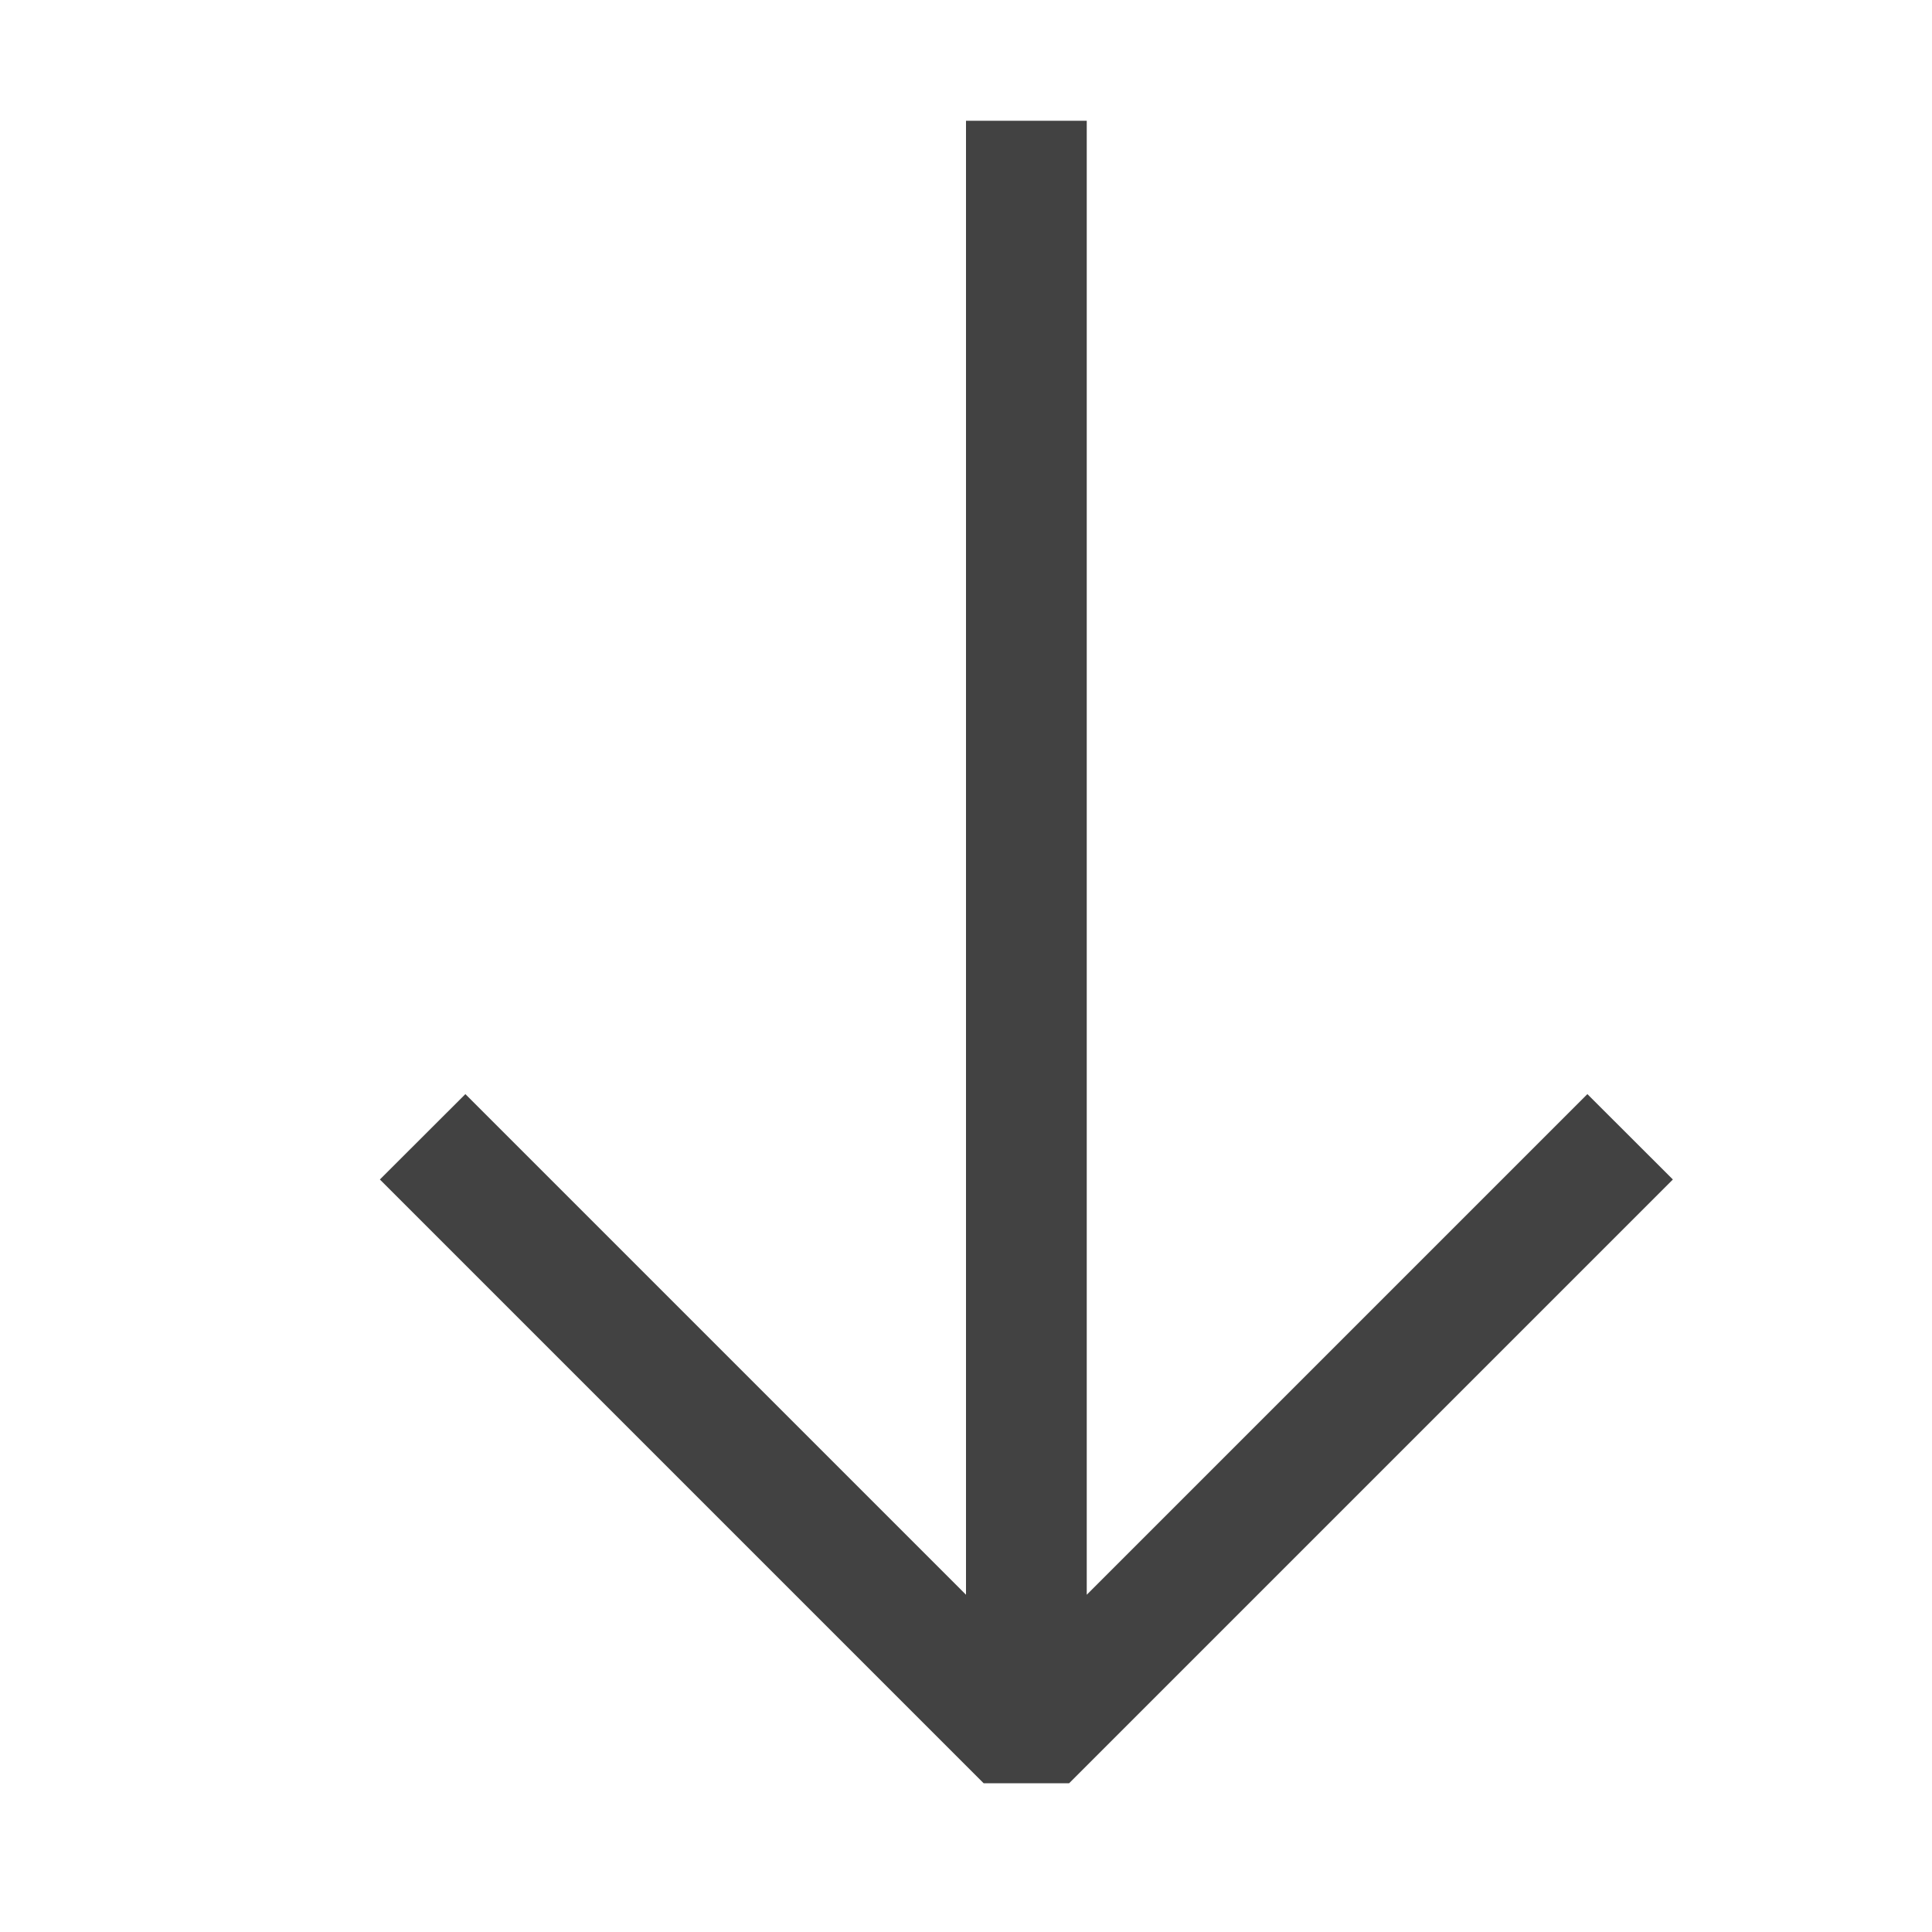
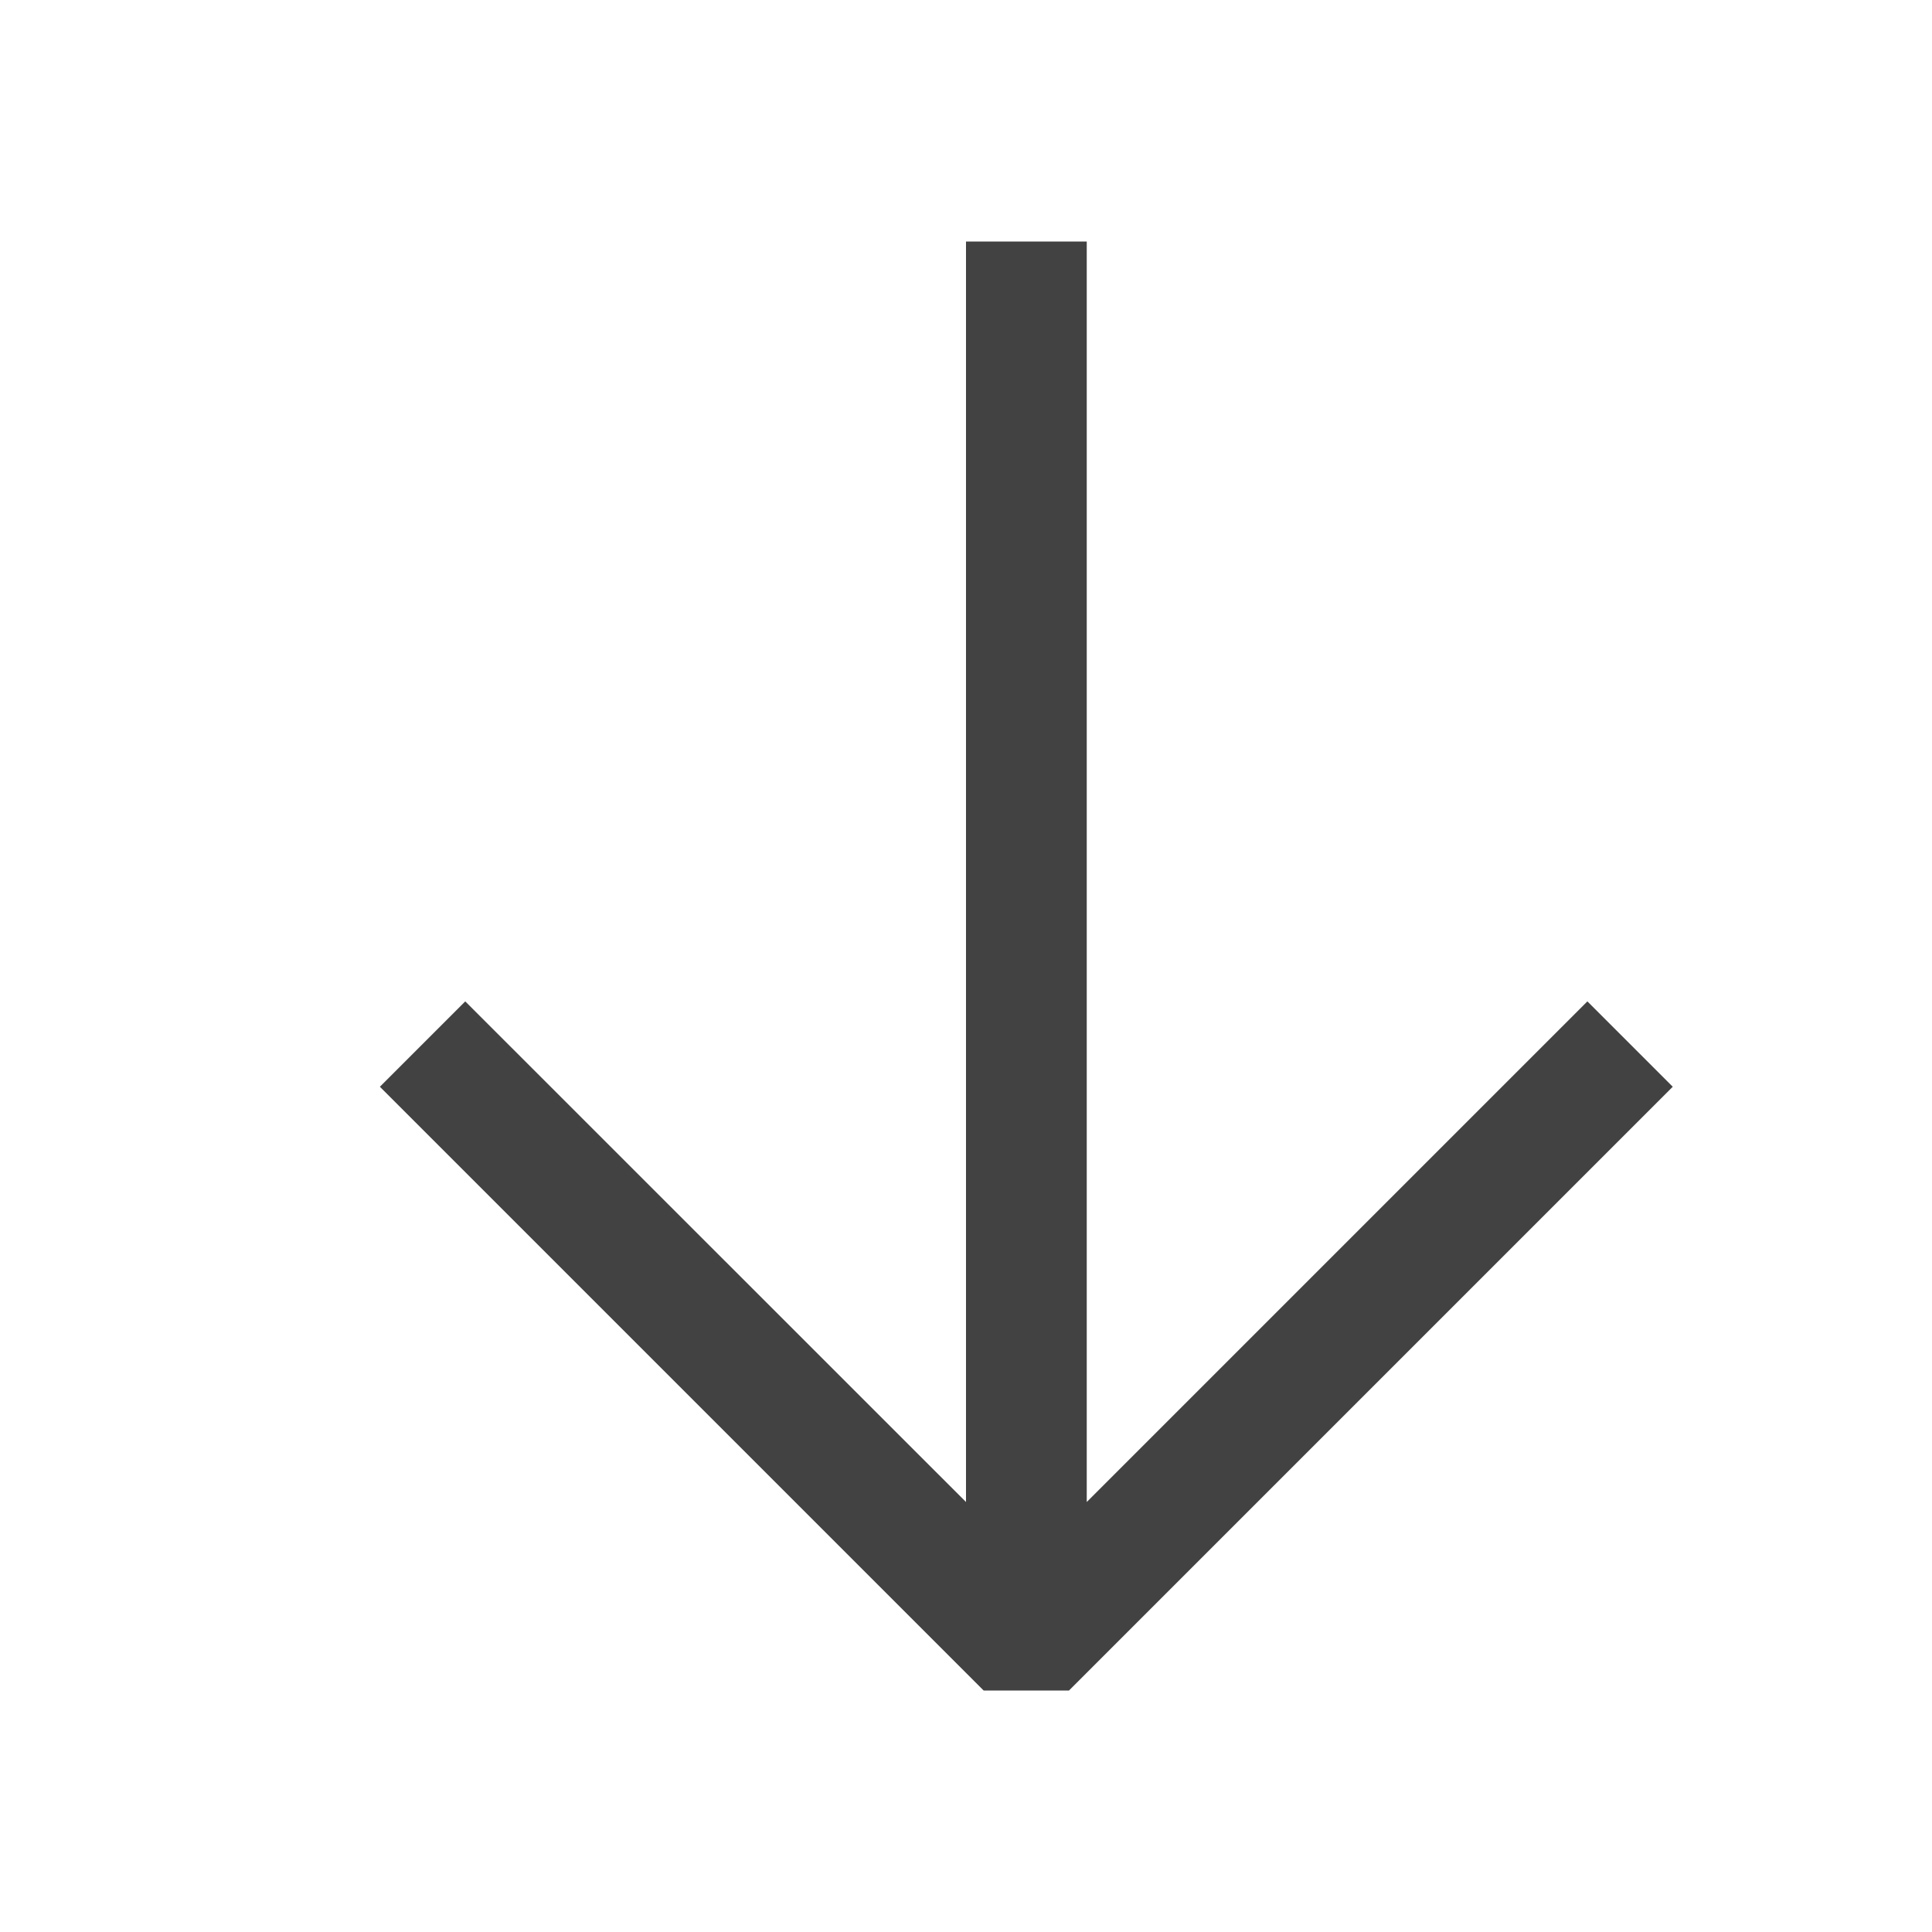
<svg xmlns="http://www.w3.org/2000/svg" width="16" height="16" viewBox="0 0 16 16" fill="none">
-   <path fill-rule="evenodd" clip-rule="evenodd" d="M3.146 9.768L8.146 14.768L8.854 14.768L13.854 9.768L13.146 9.061L9 13.207L9 1L8 1L8 13.207L3.854 9.061L3.146 9.768Z" fill="#424242" />
+   <path fill-rule="evenodd" clip-rule="evenodd" d="M3.146 9L8.146 14L8.853 14L13.853 9L13.146 8.293L9 12.439L9 2L8 2L8 12.439L3.853 8.293L3.146 9Z" fill="#424242" />
</svg>
